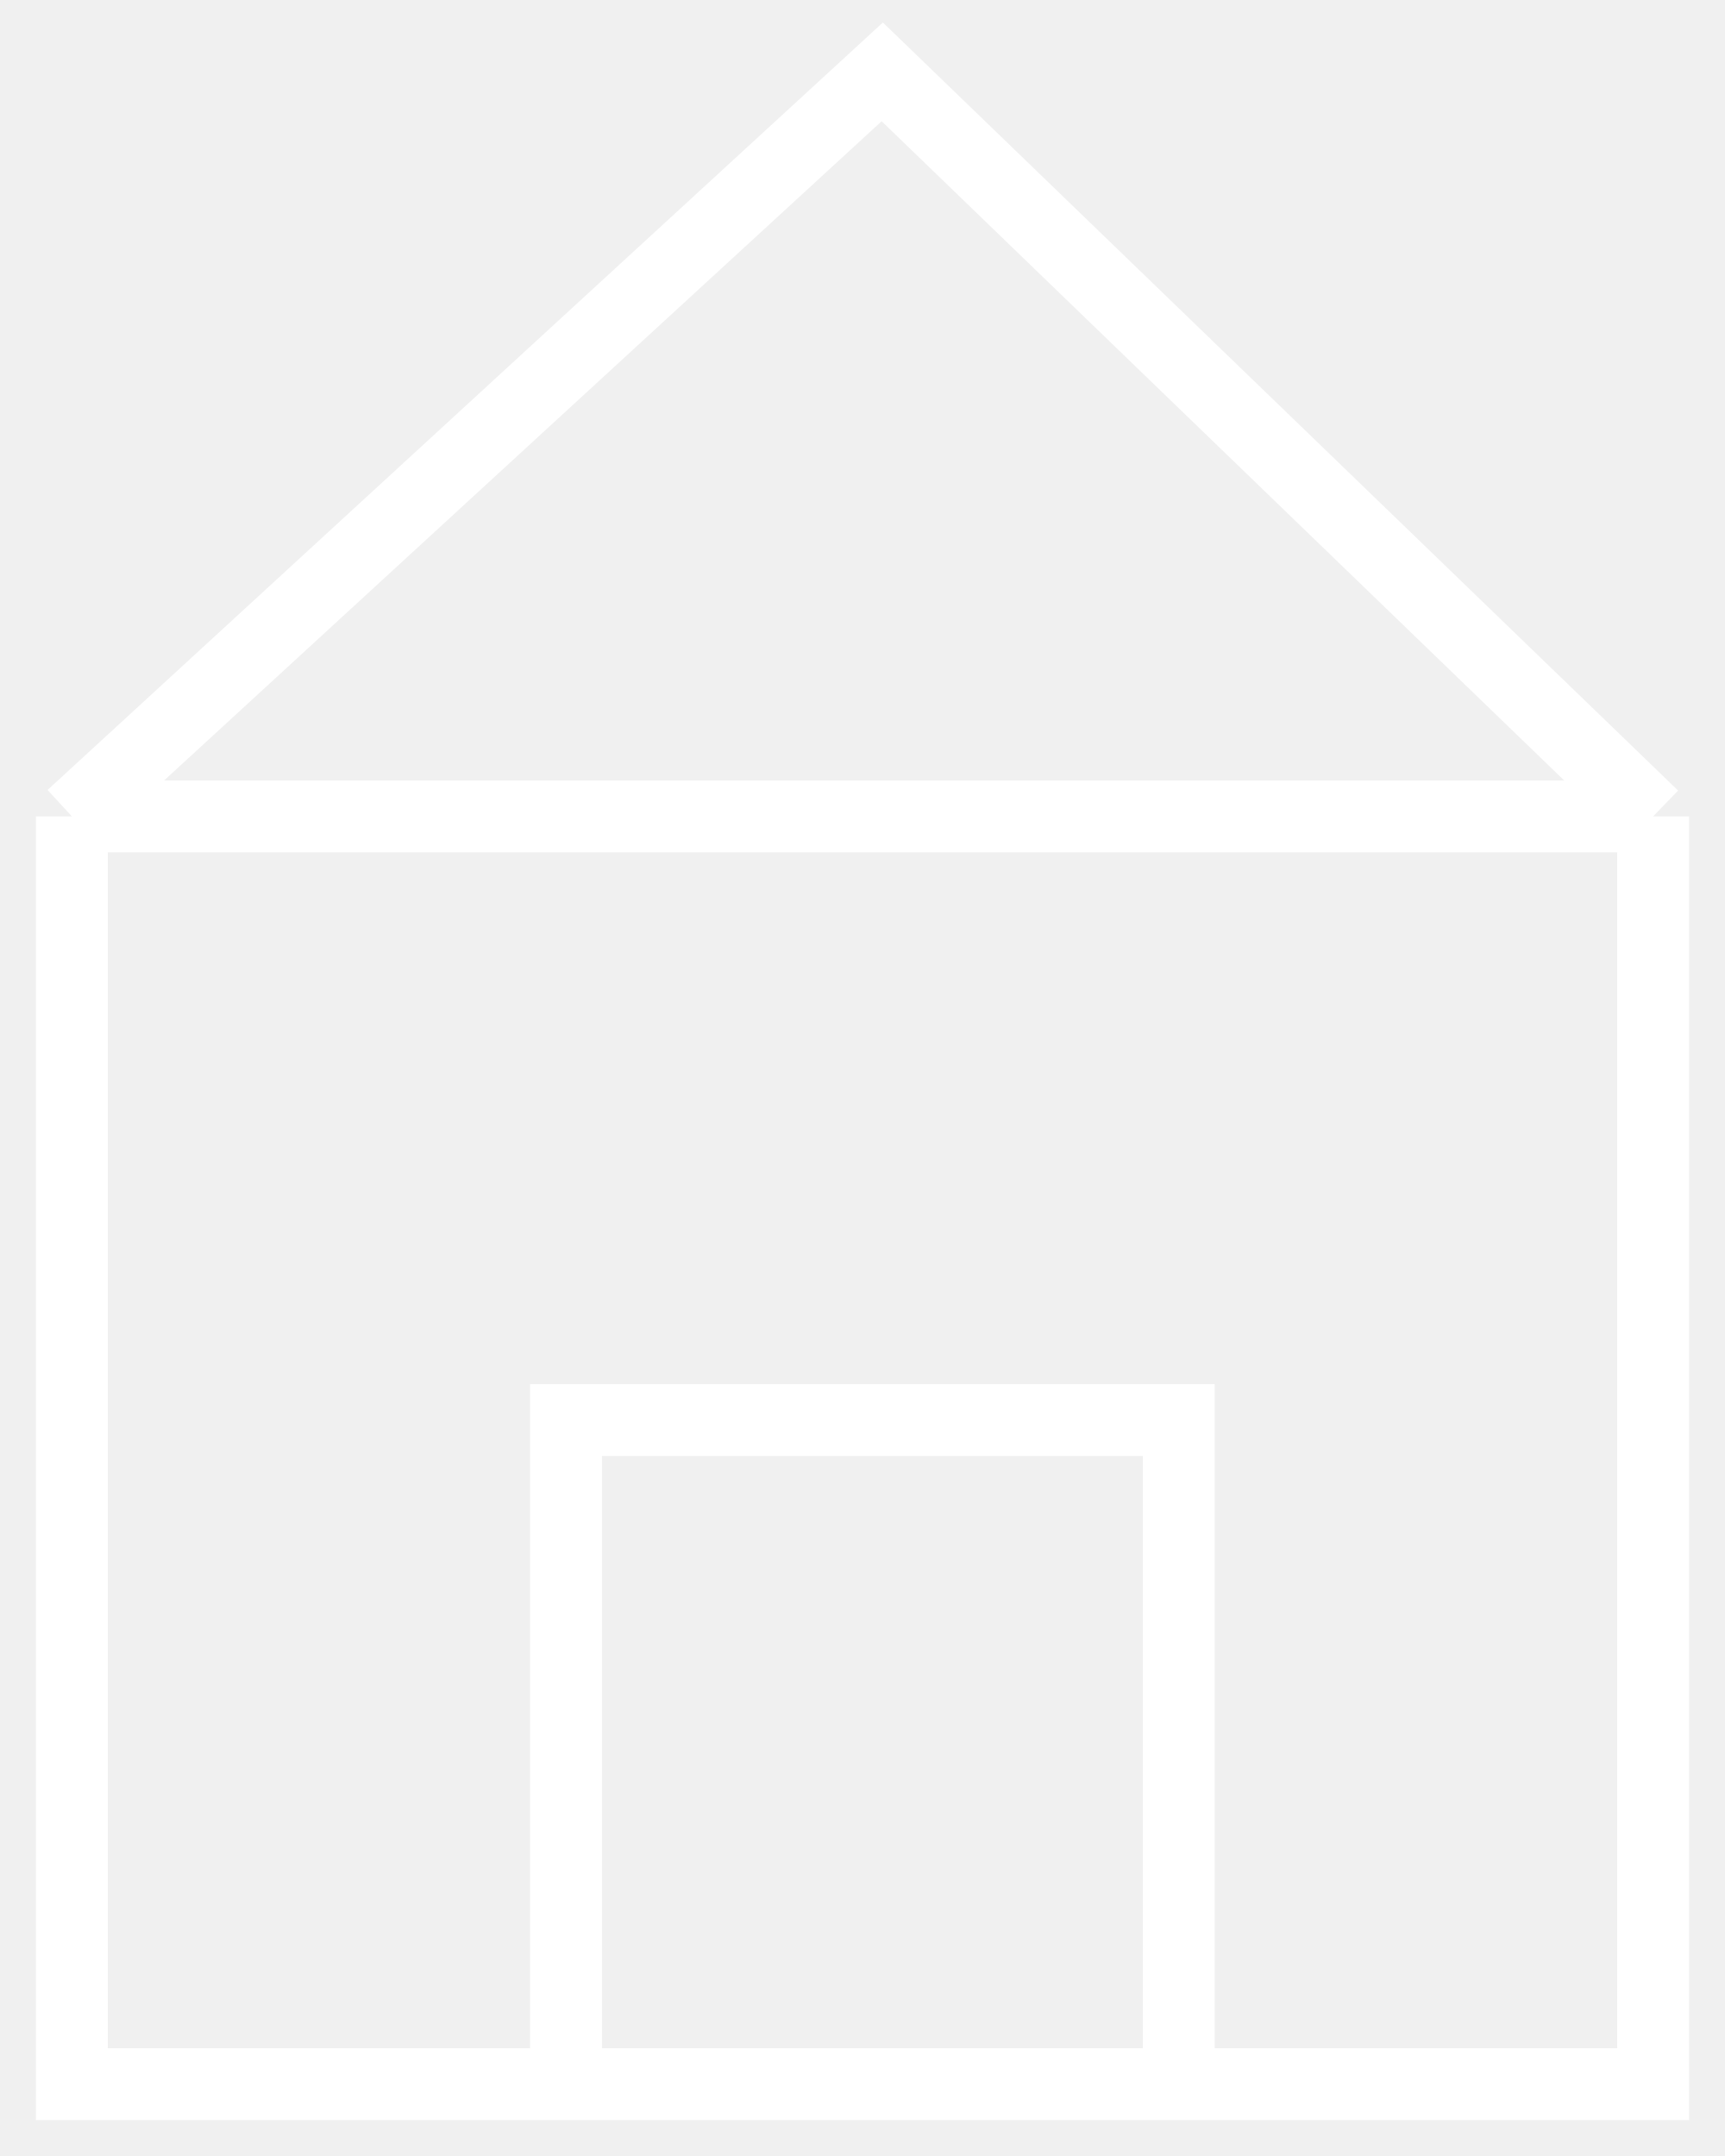
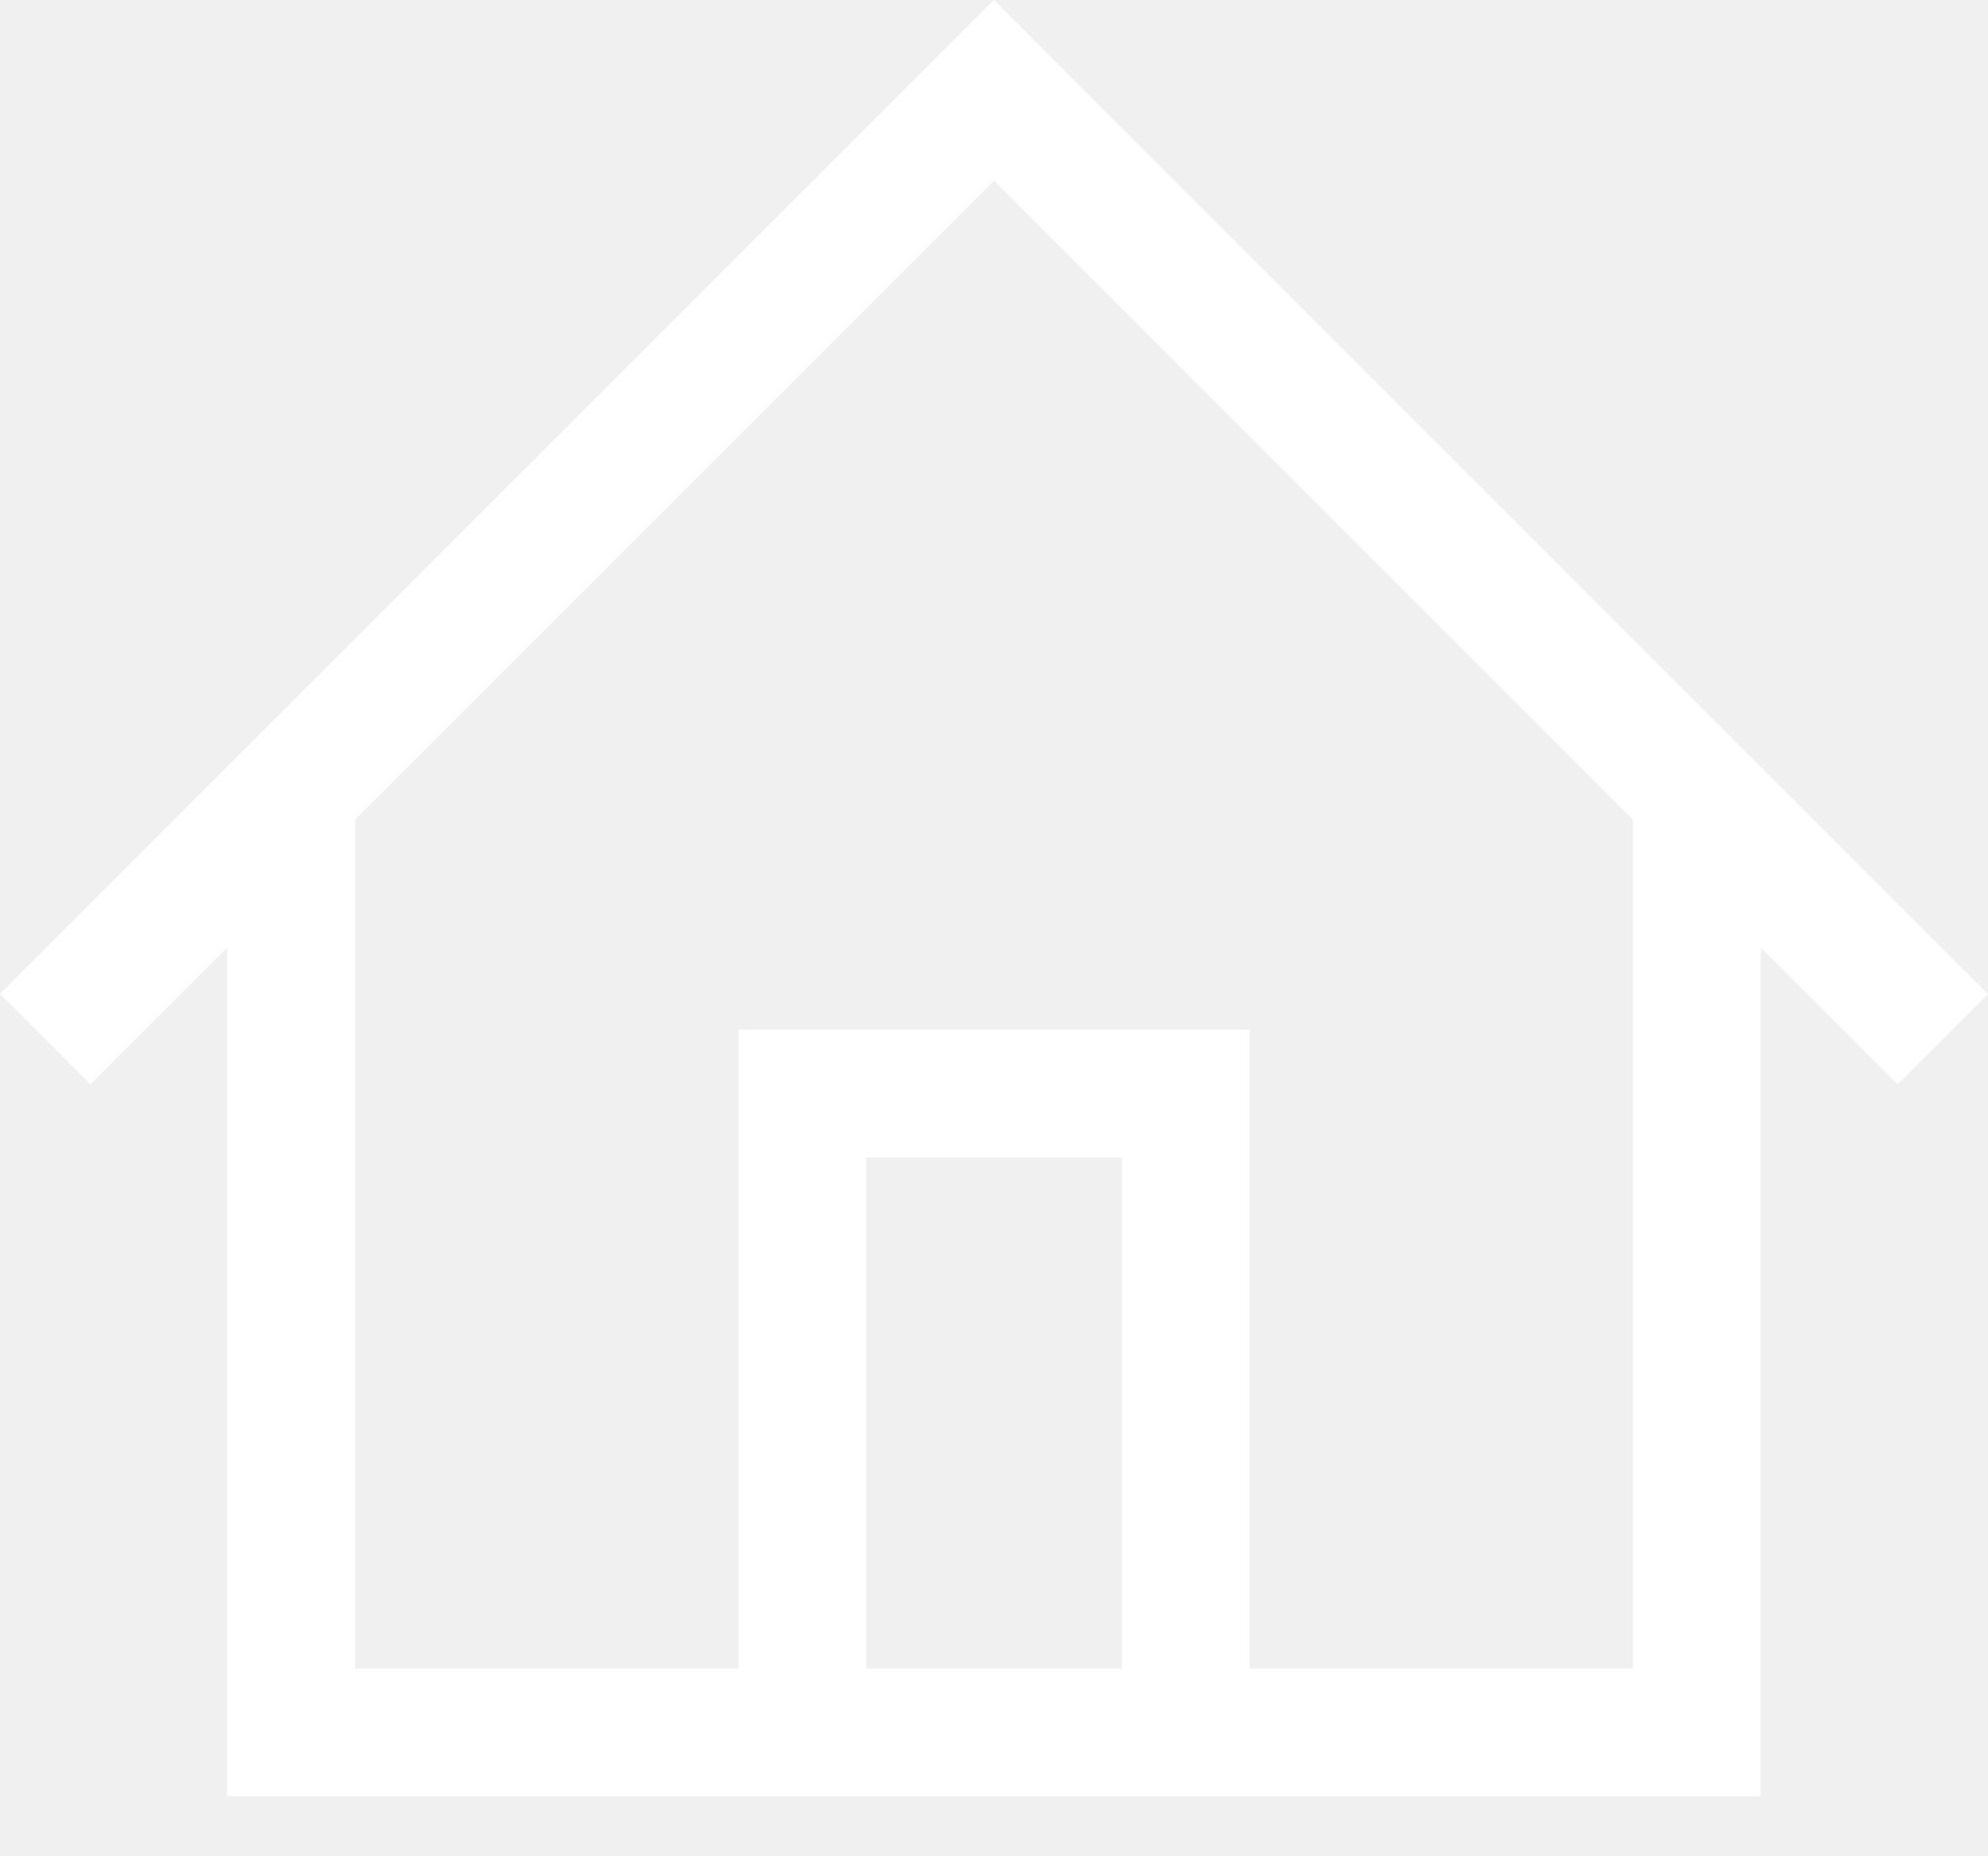
- <svg xmlns="http://www.w3.org/2000/svg" width="24" height="30" viewBox="0 0 24 30" fill="none">
-   <path d="M23 11.36V29H16.4M23 11.36H1M23 11.36L12.275 1L1 11.36M1 11.36V29H7.875M7.875 29V19.76H16.4V29M7.875 29H16.4" stroke="white" />
+ <svg xmlns="http://www.w3.org/2000/svg" width="30" height="28" viewBox="0 0 30 28" fill="none">
+   <path fill-rule="evenodd" clip-rule="evenodd" d="M16.363 1.364L16.364 1.364L15 0L0 15L1.364 16.364L3.429 14.298V25.179V25.179V27.107H26.571V25.179H26.571V14.298L28.636 16.364L30 15L16.363 1.364ZM5.358 25.179V12.37L15 2.727L24.642 12.37V25.179H18.857V17.465H16.929V25.179H13.072V17.465H11.143V25.179H5.358ZM18.857 15.537H11.143V17.465H18.857V15.537Z" fill="white" />
</svg>
